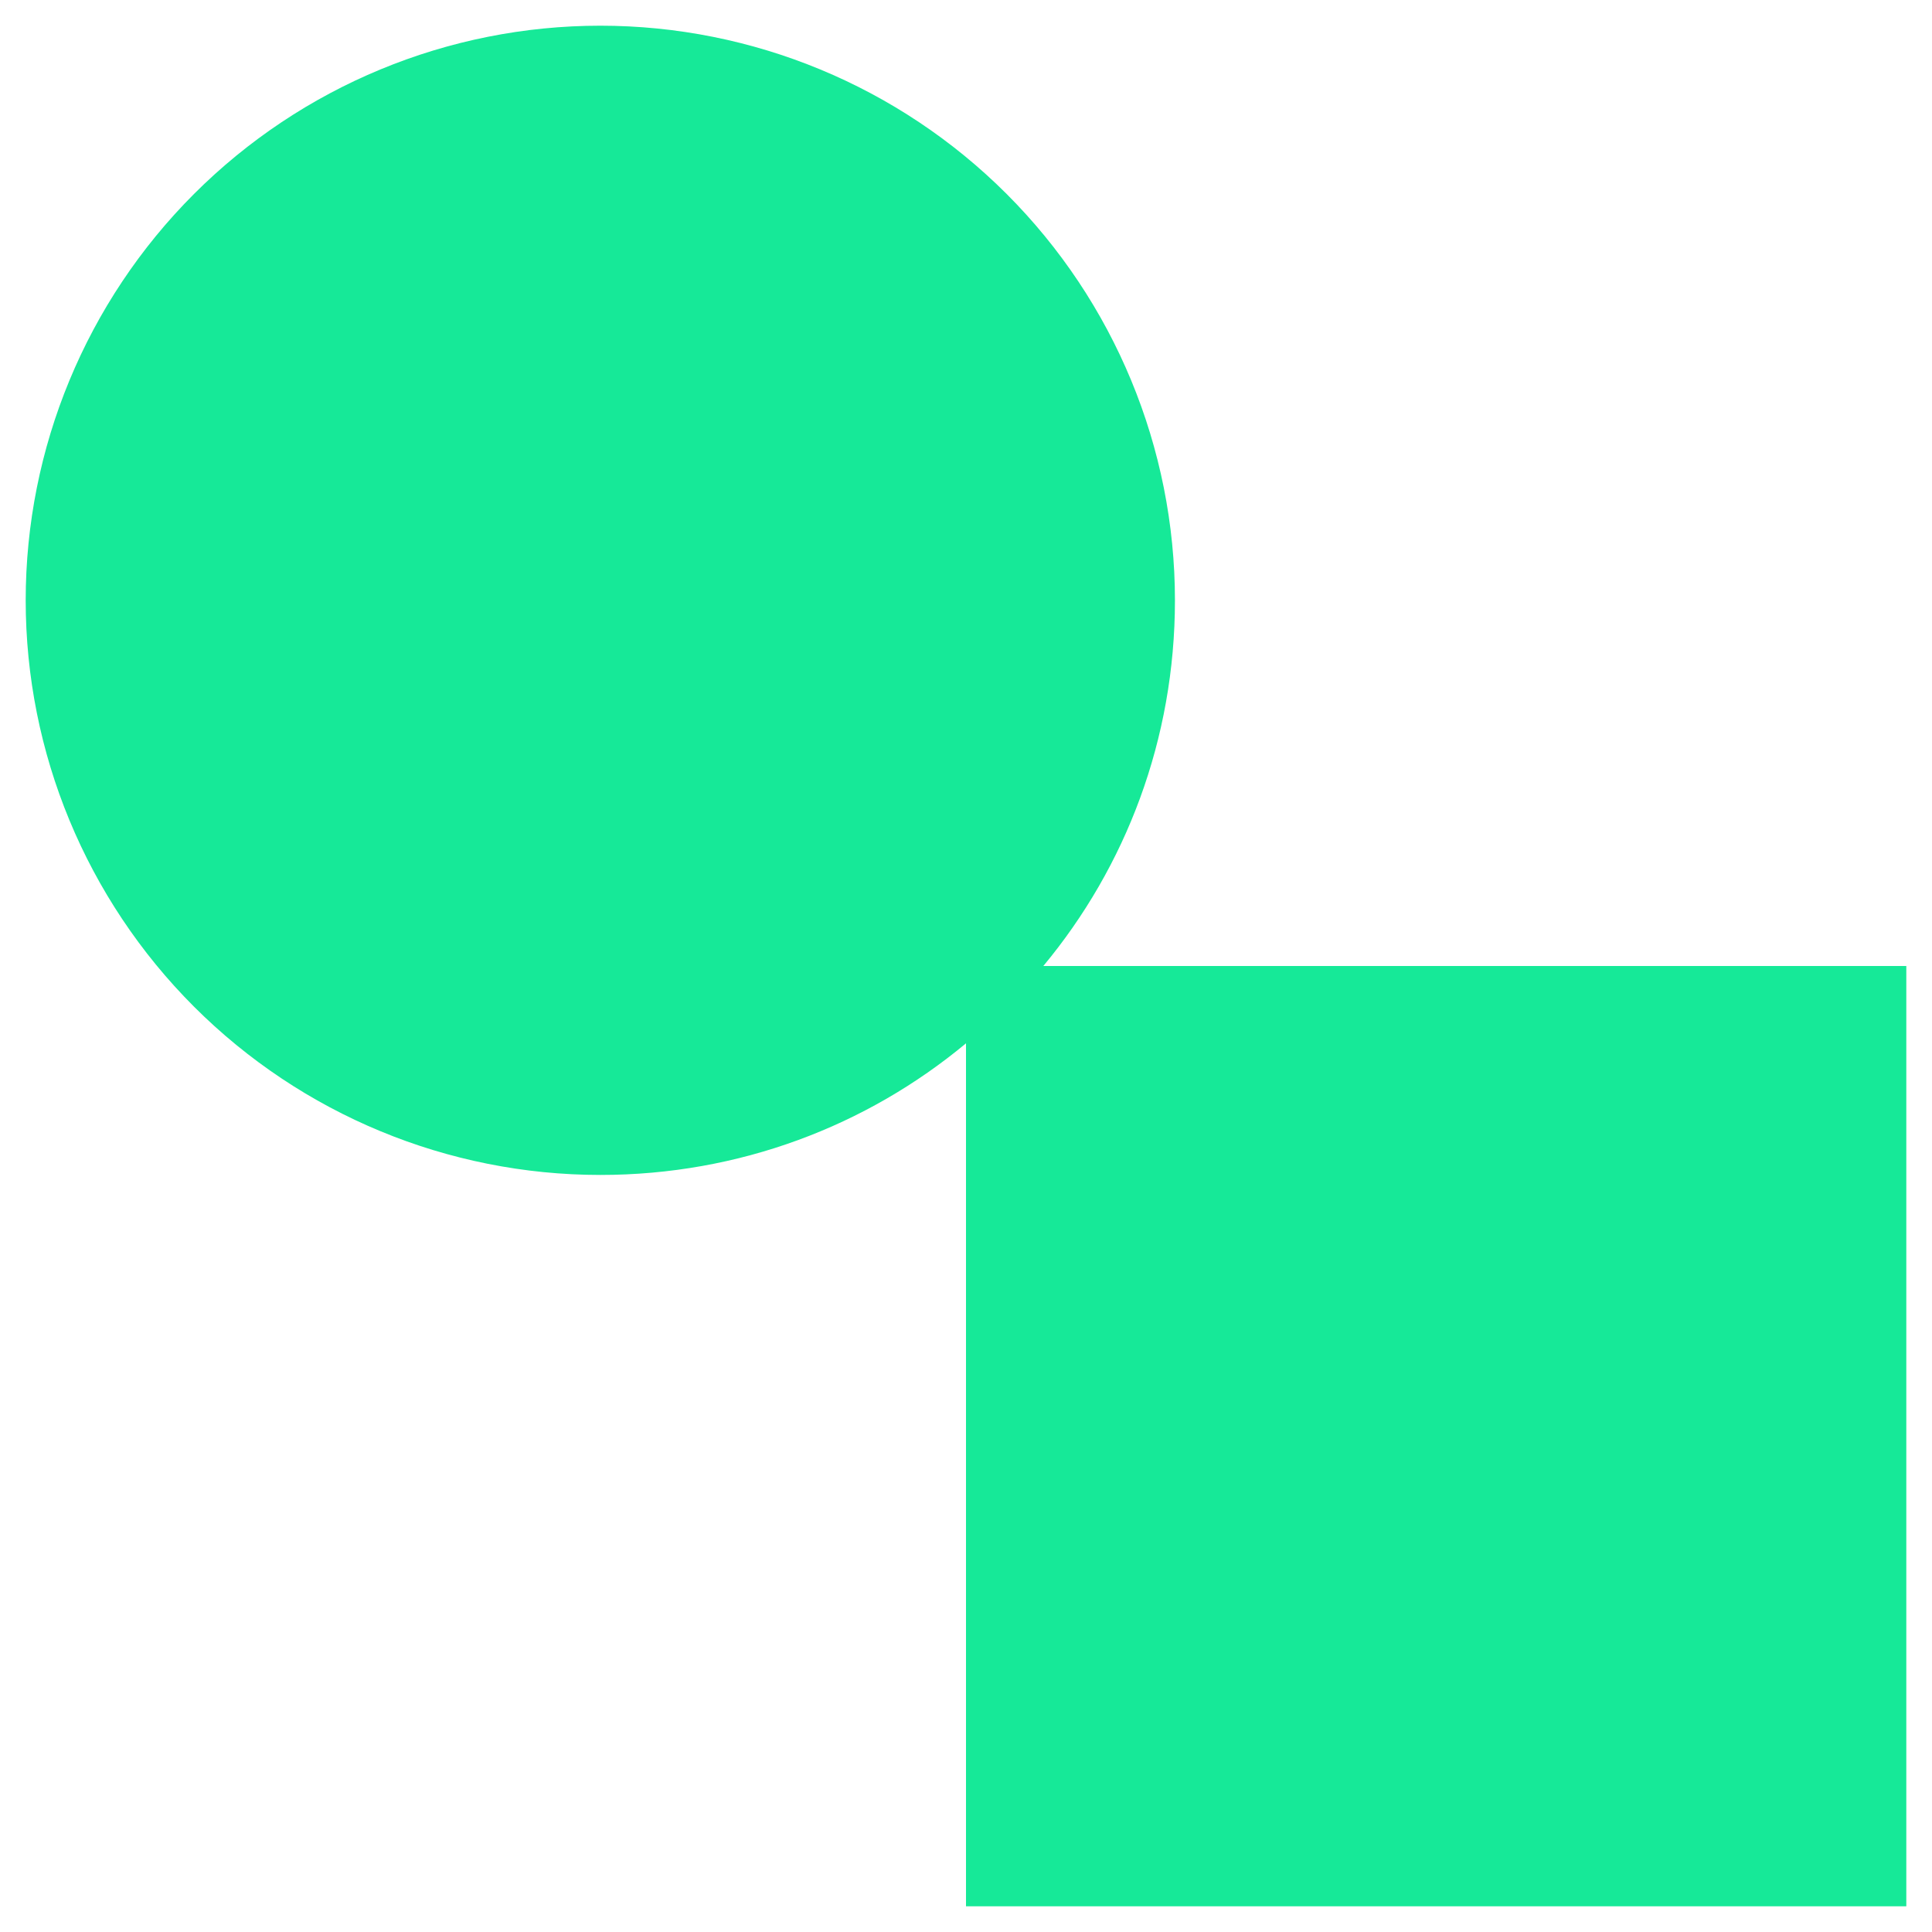
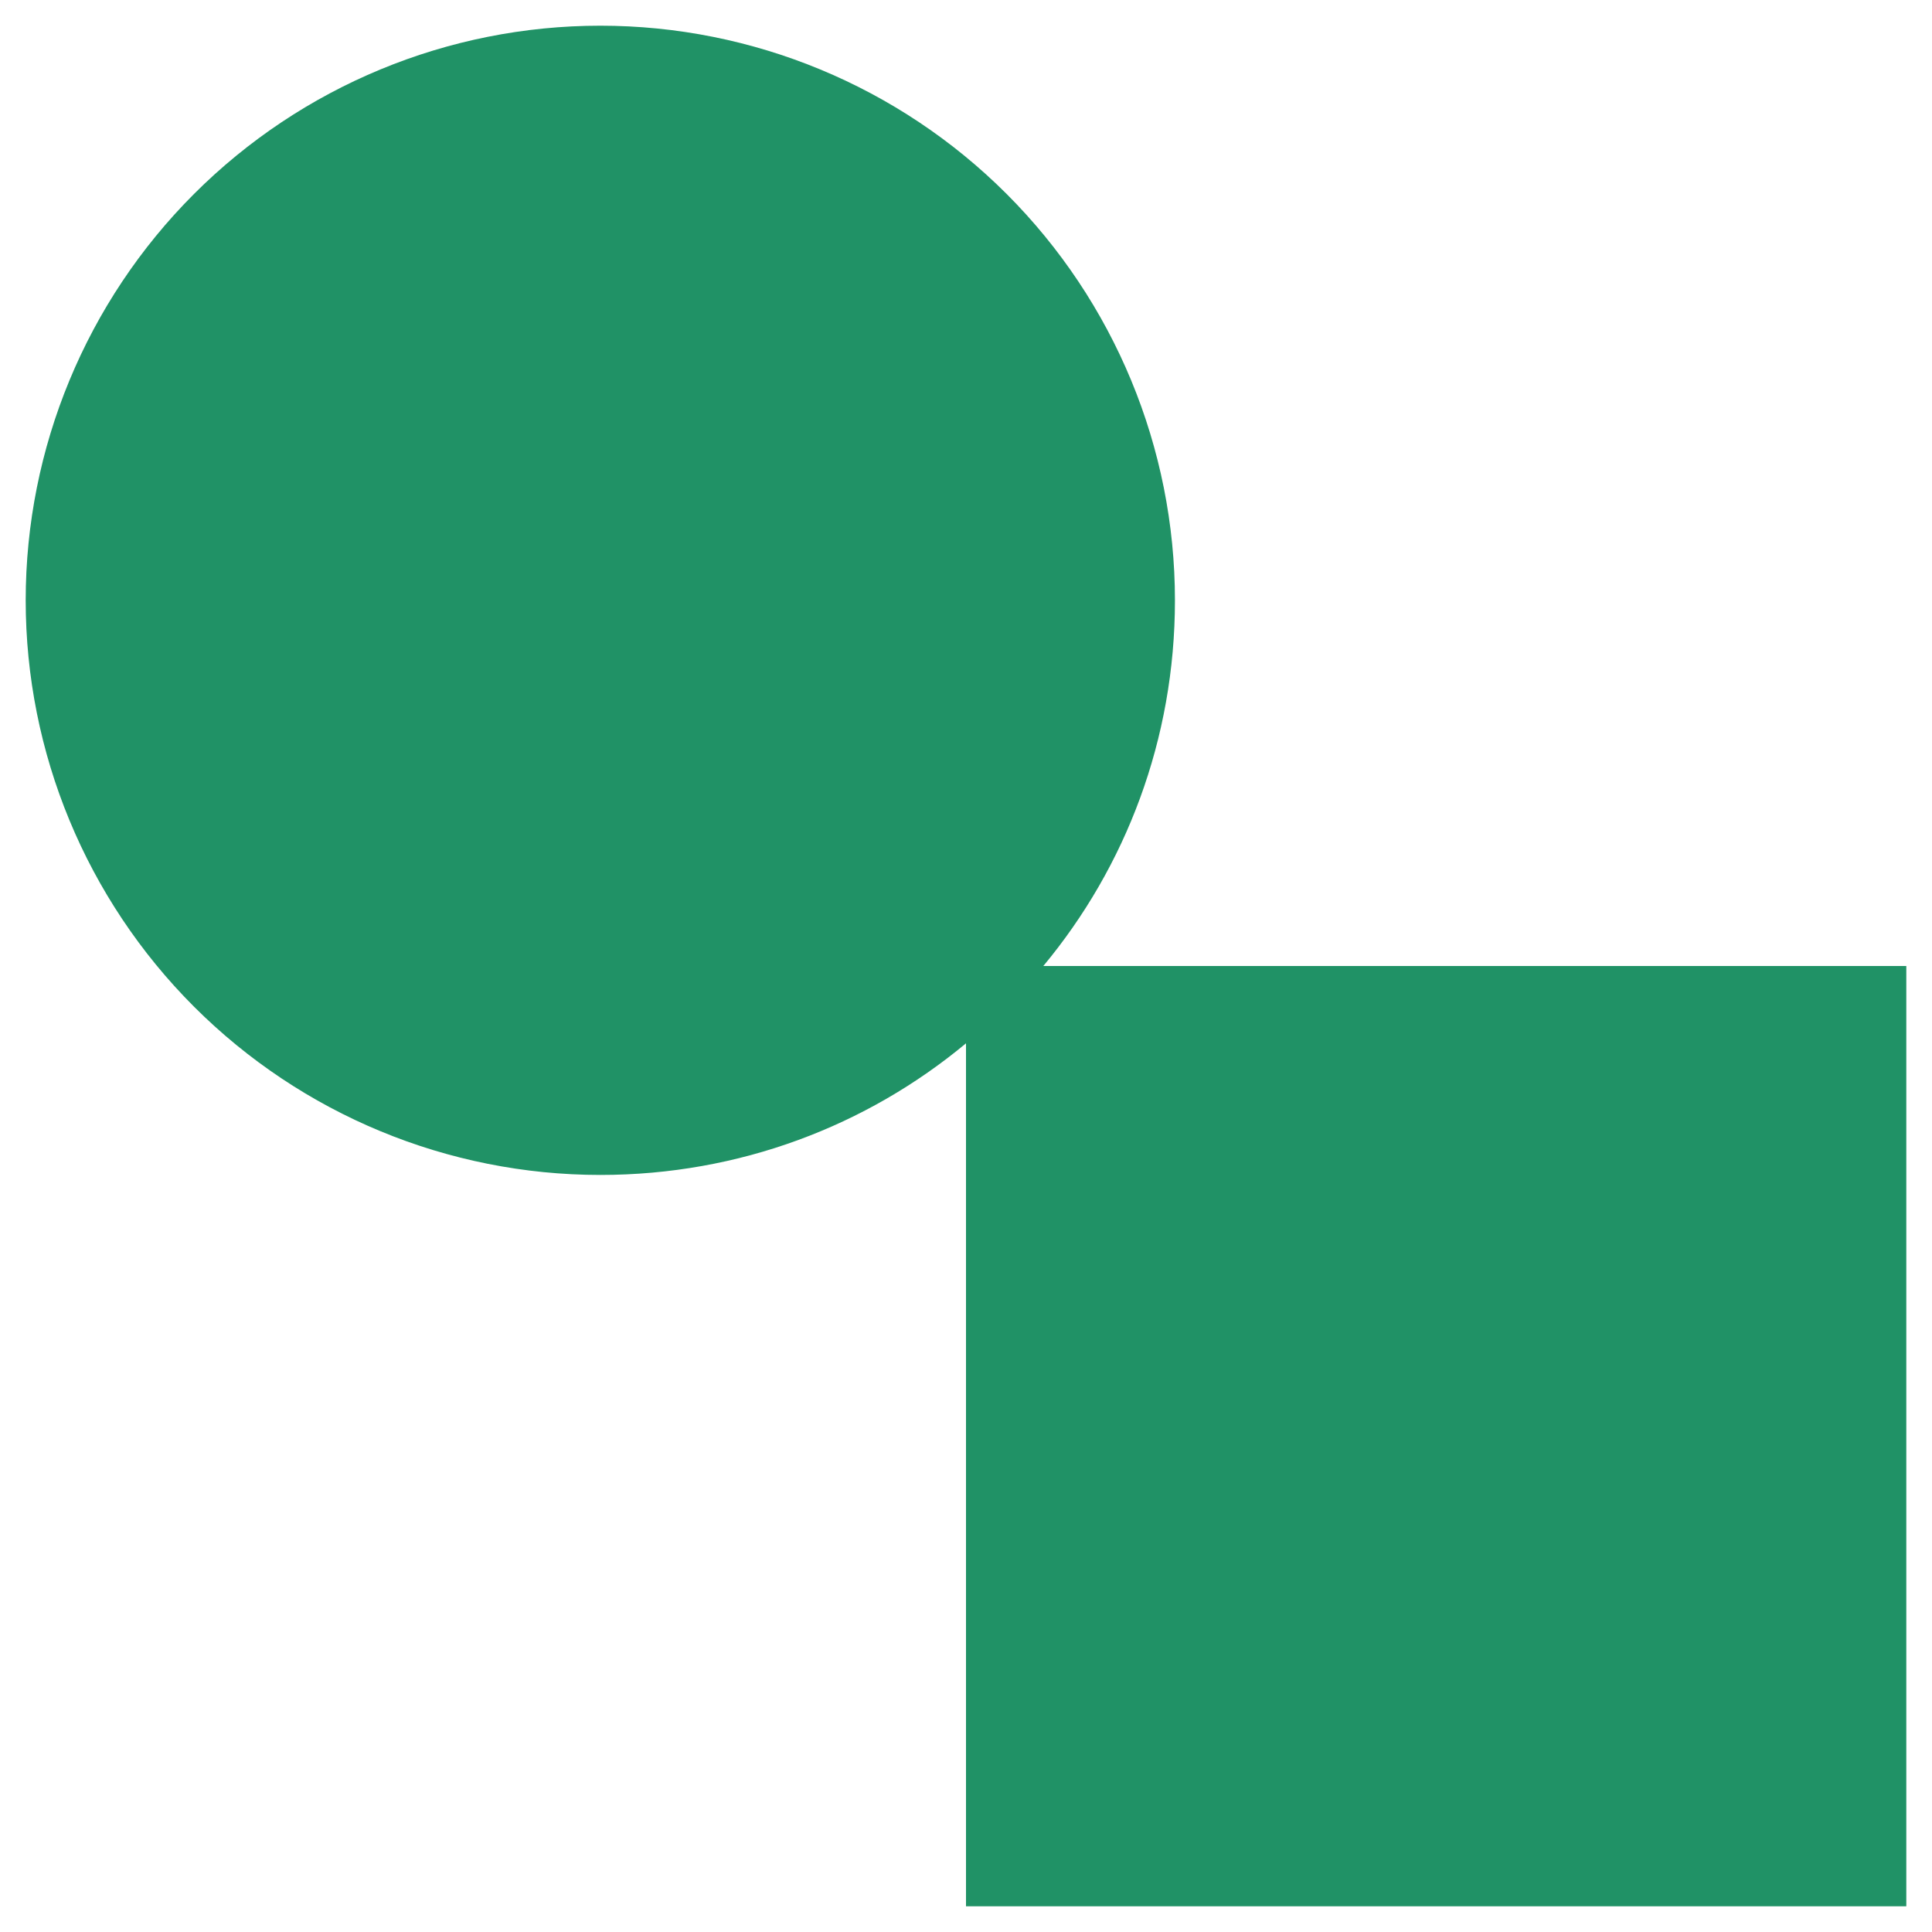
<svg xmlns="http://www.w3.org/2000/svg" width="47" height="47" viewBox="0 0 47 47" fill="none">
-   <path d="M14.604 0.625C18.312 0.625 21.867 2.098 24.489 4.719C27.11 7.341 28.583 10.897 28.583 14.604C28.583 17.985 27.389 21.085 25.381 23.5H46.375V46.375H23.5V25.381C21.085 27.389 17.985 28.583 14.604 28.583C10.897 28.583 7.341 27.11 4.719 24.489C2.098 21.867 0.625 18.312 0.625 14.604C0.625 10.897 2.098 7.341 4.719 4.719C7.341 2.098 10.897 0.625 14.604 0.625Z" fill="#16e998" />
+   <path d="M14.604 0.625C18.312 0.625 21.867 2.098 24.489 4.719C27.11 7.341 28.583 10.897 28.583 14.604C28.583 17.985 27.389 21.085 25.381 23.5H46.375V46.375H23.5V25.381C21.085 27.389 17.985 28.583 14.604 28.583C10.897 28.583 7.341 27.11 4.719 24.489C2.098 21.867 0.625 18.312 0.625 14.604C0.625 10.897 2.098 7.341 4.719 4.719C7.341 2.098 10.897 0.625 14.604 0.625Z" fill="#209266" />
</svg>
